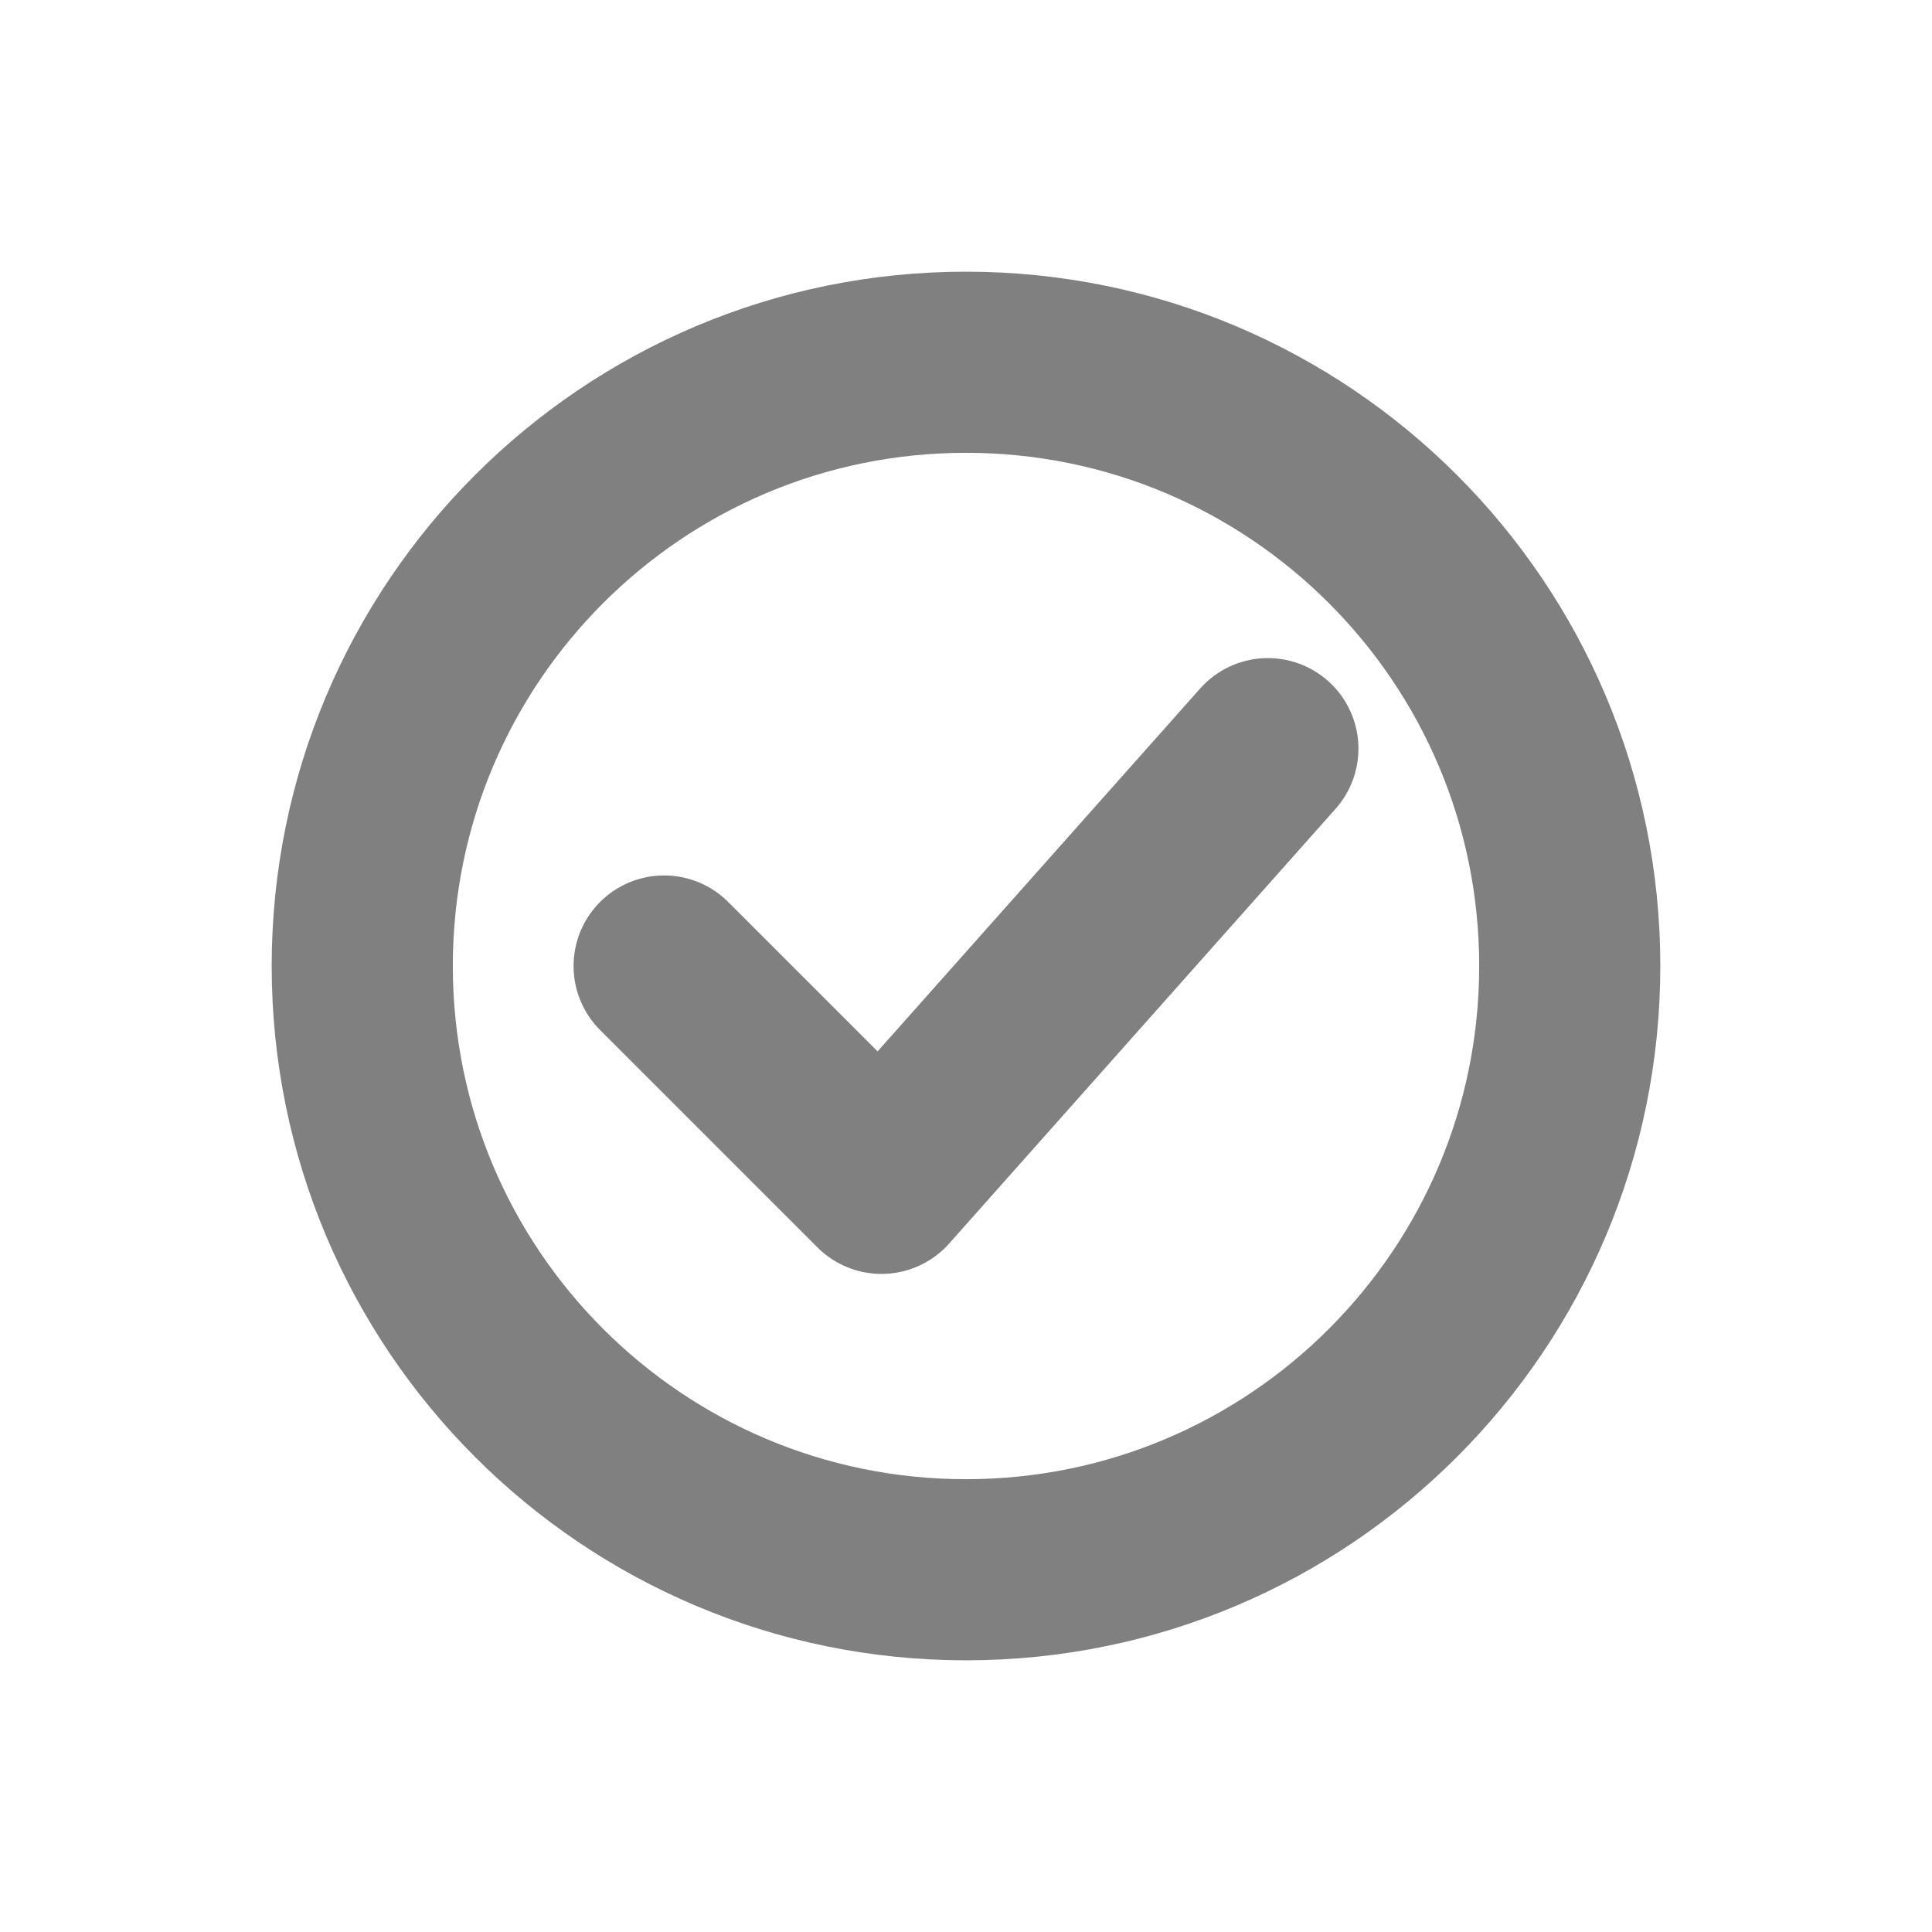
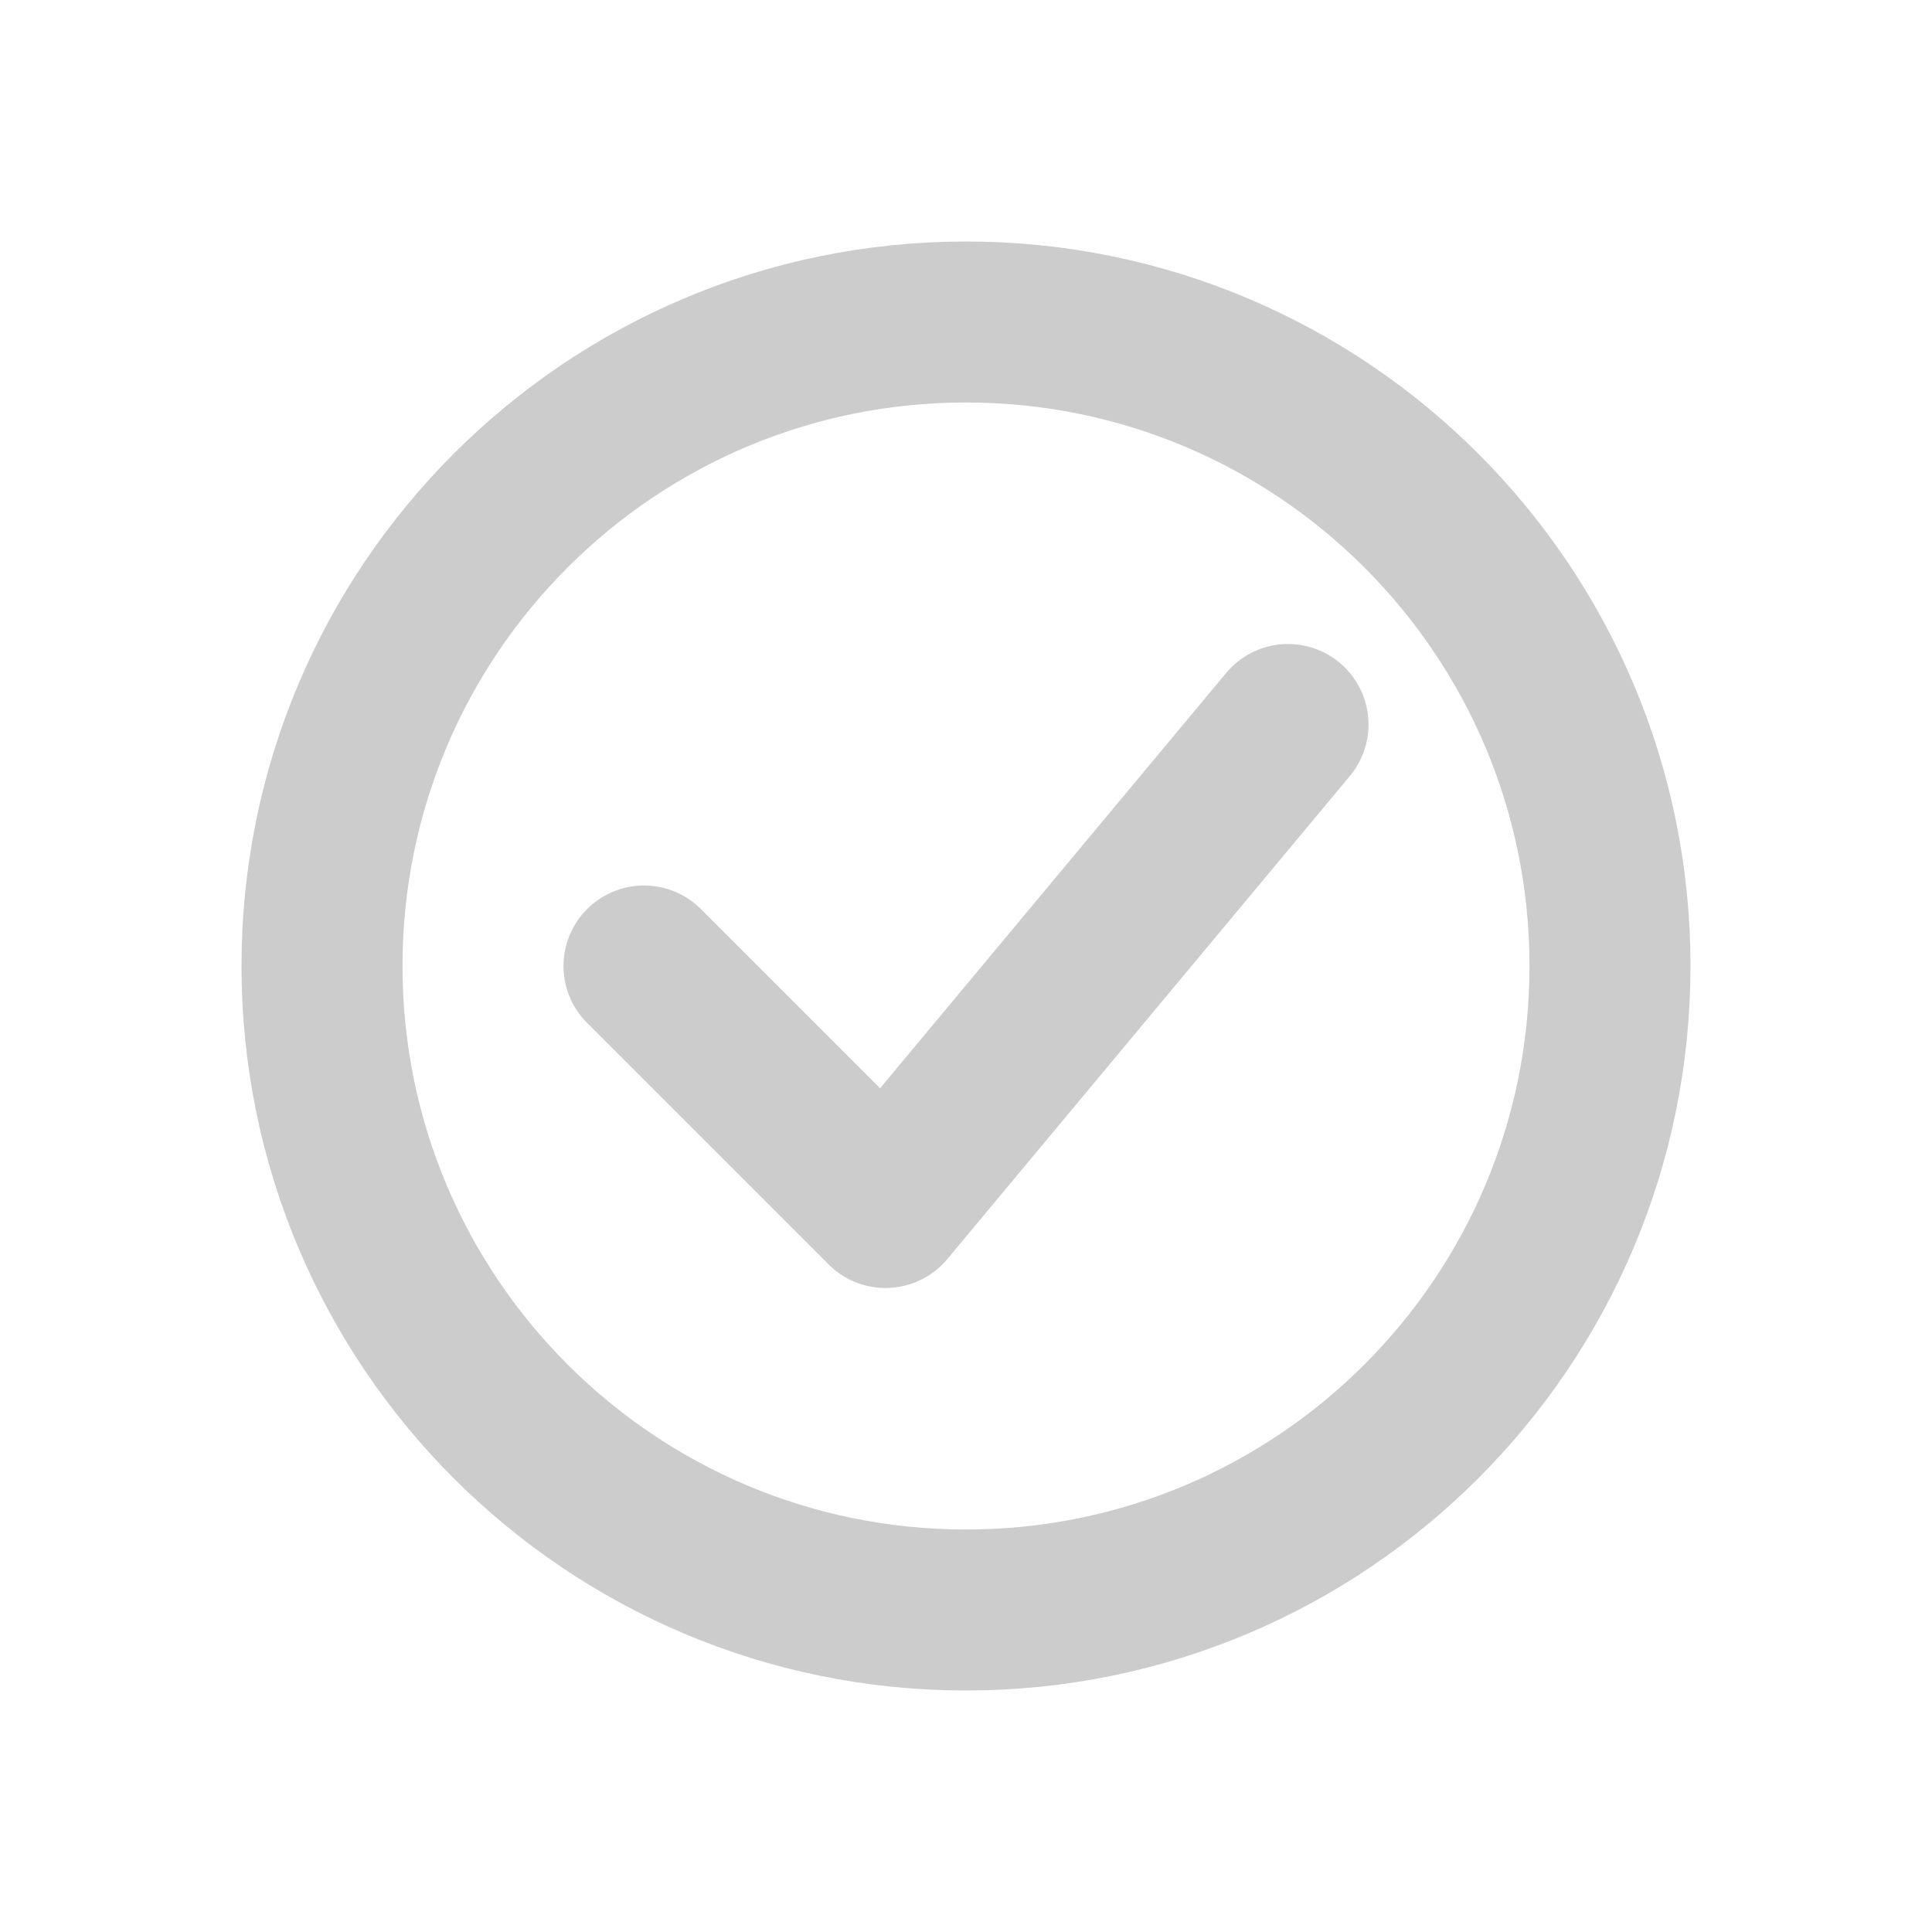
- <svg xmlns="http://www.w3.org/2000/svg" width="16" height="16" viewBox="0 0 16 16" fill="none" stroke="#808080" stroke-linecap="round" stroke-linejoin="round">
-   <circle cx="8" cy="8" r="5" stroke-width="1.5" />
-   <path d="M5.5 8l1.8 1.8 3.2-3.6" stroke-width="1.5" />
+ <svg xmlns="http://www.w3.org/2000/svg" width="24" height="24" viewBox="0 0 24 24">
+   <g stroke="#CCCCCC" stroke-width="2" stroke-linecap="round" stroke-linejoin="round" fill="none">
+     <circle cx="12" cy="12" r="8" />
+     <path d="M8 12 L11 15 L16 9" />
+   </g>
</svg>
